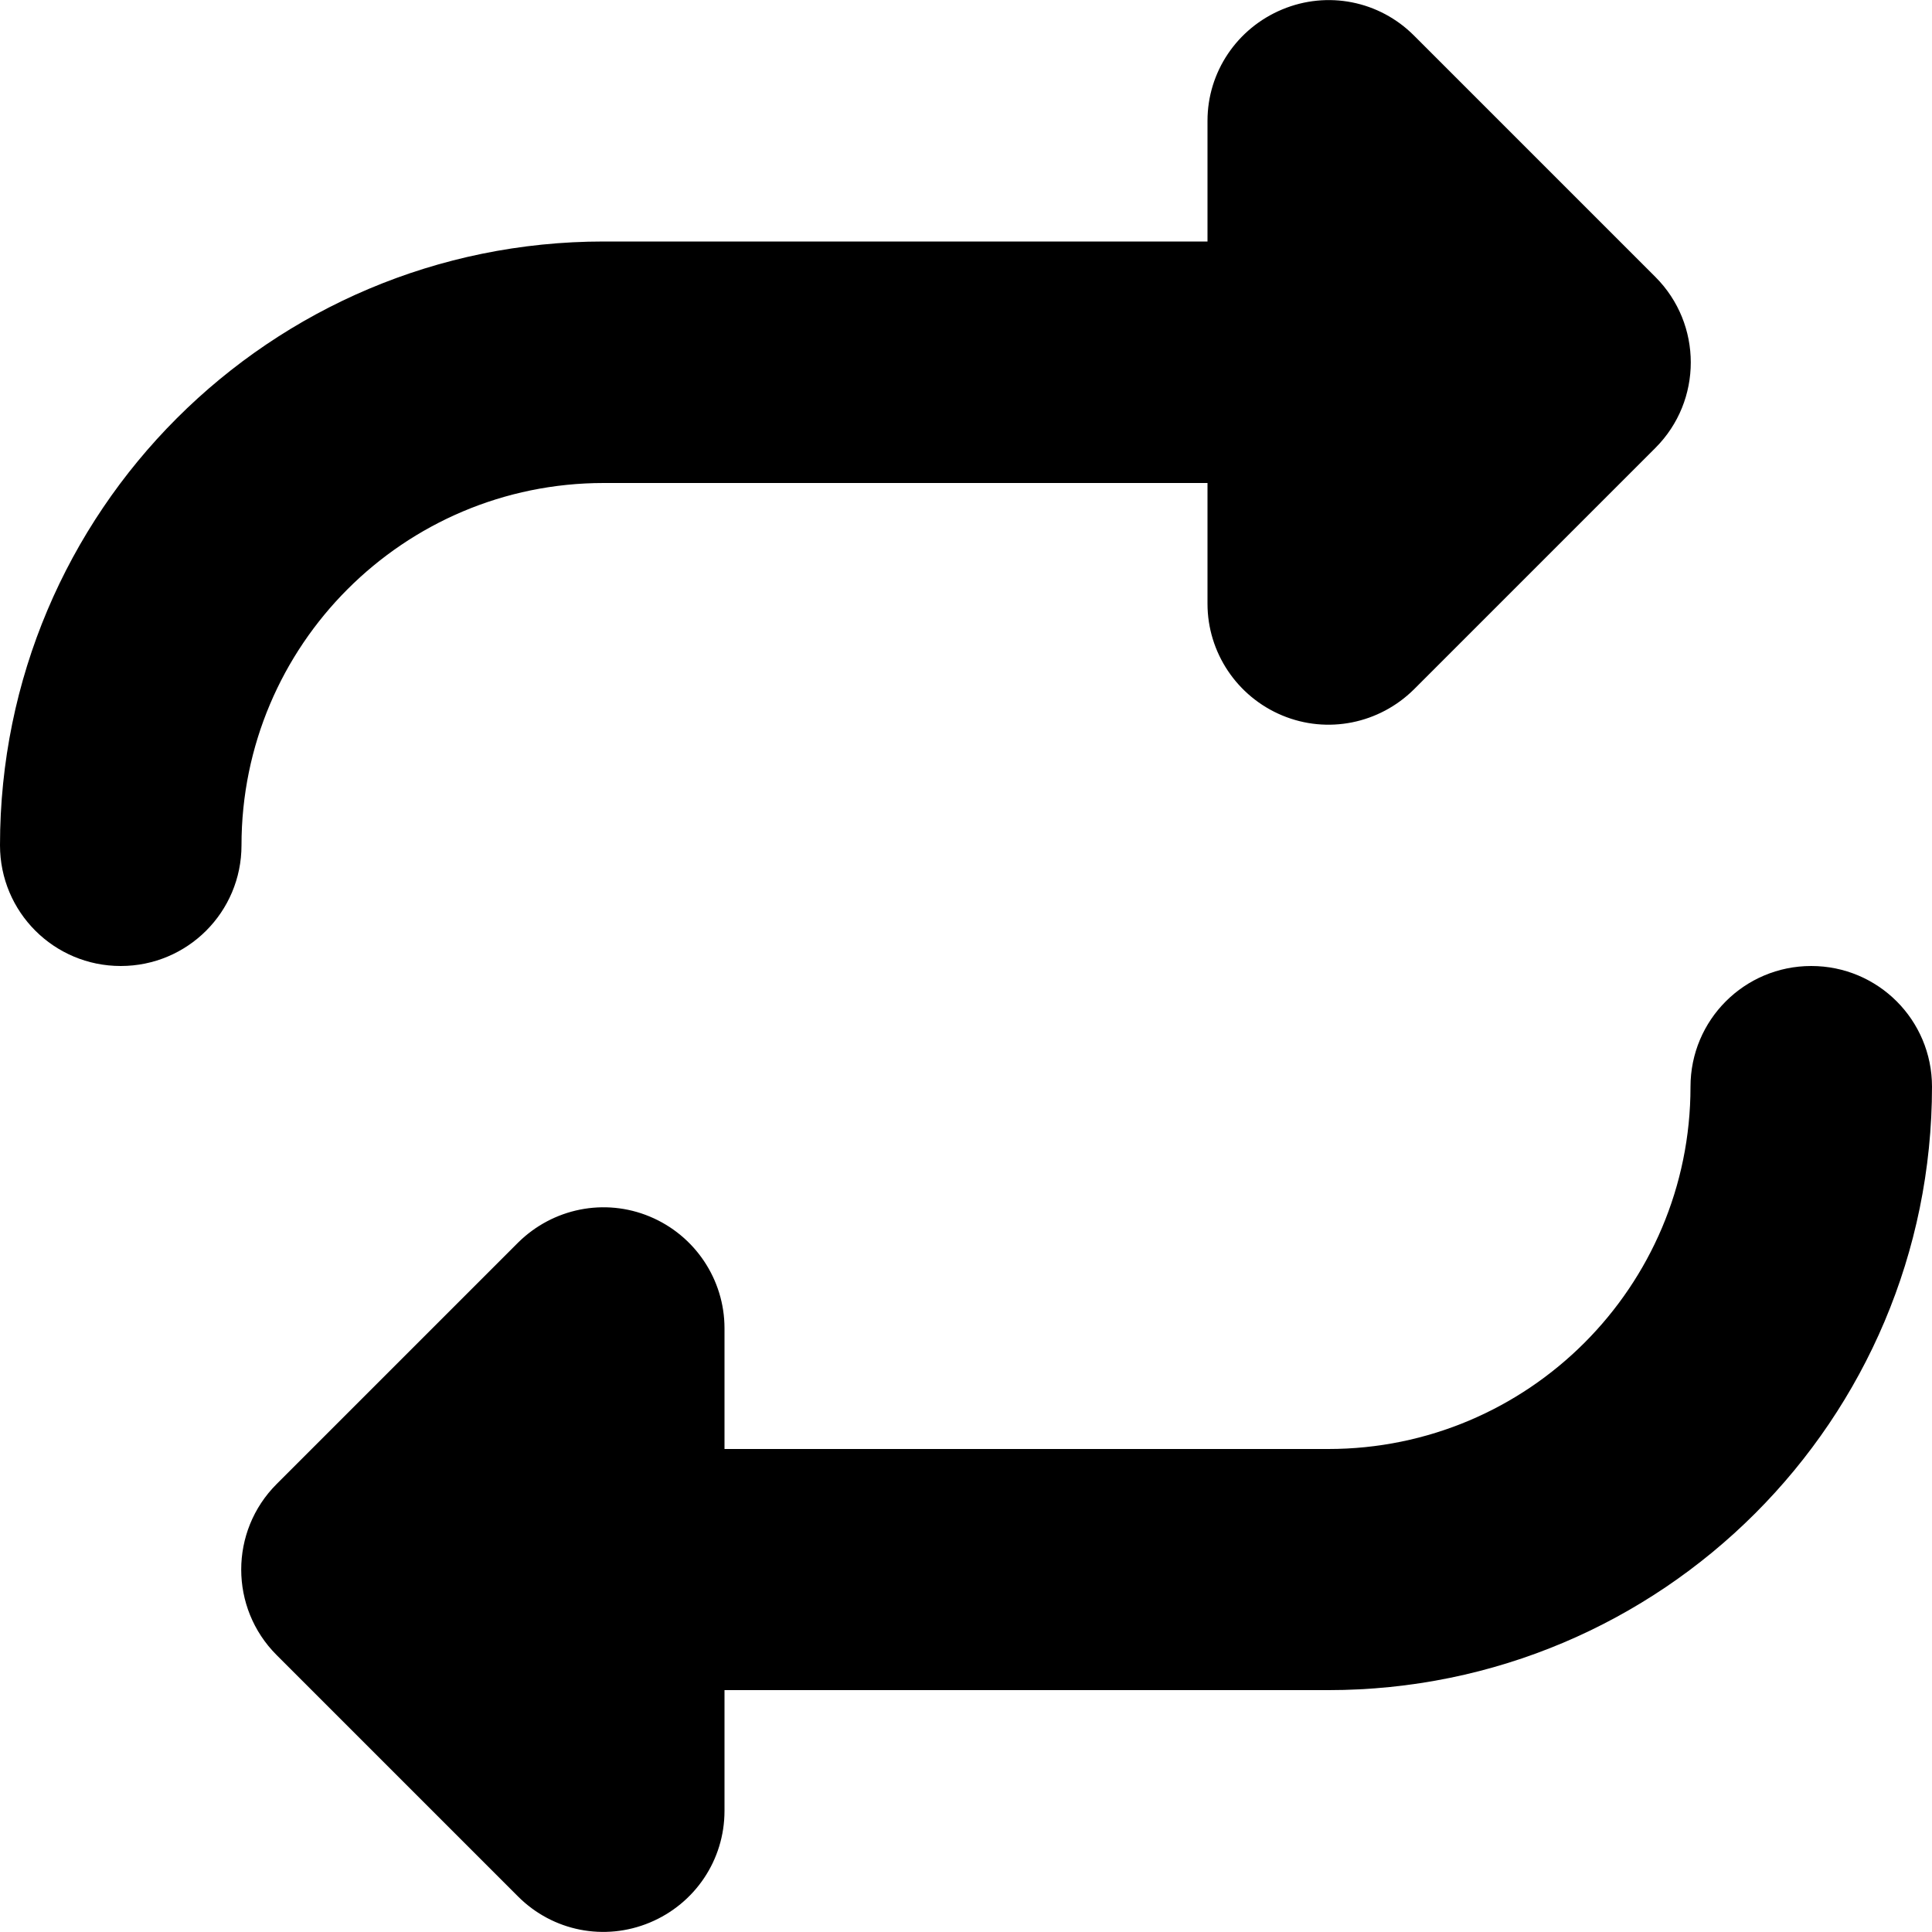
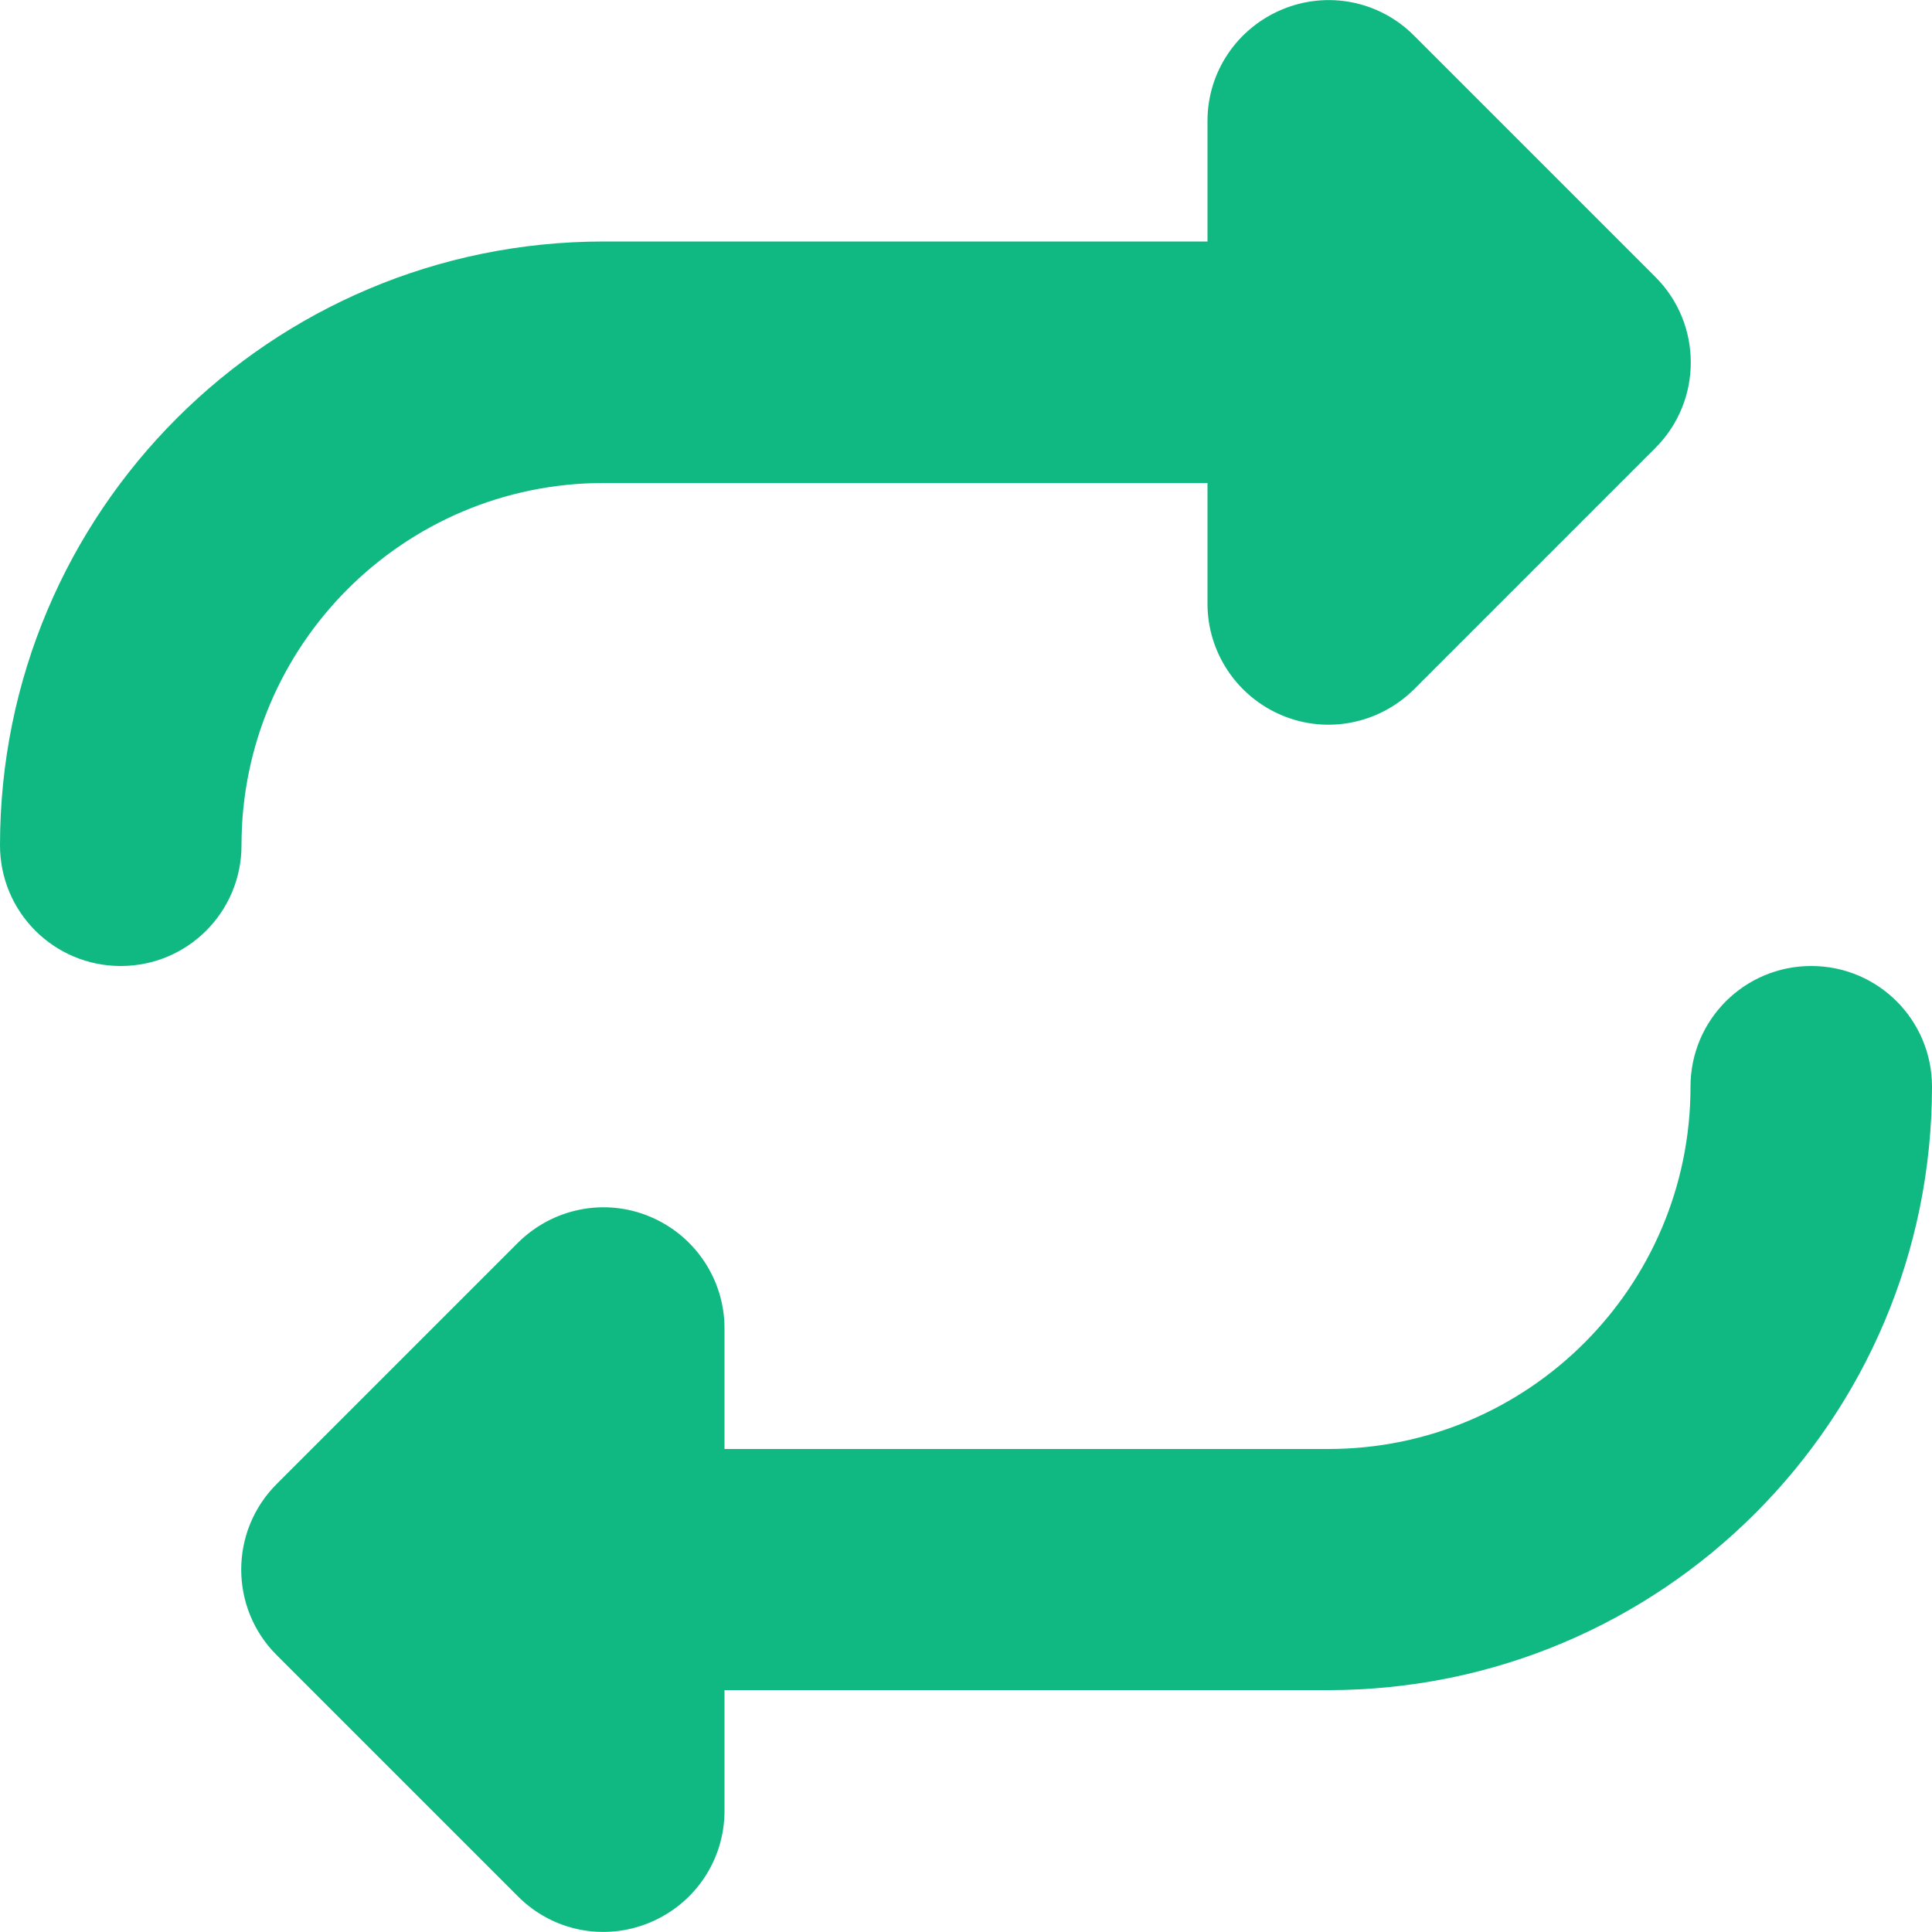
<svg xmlns="http://www.w3.org/2000/svg" viewBox="0 0 512 512">
-   <path d="M0 224c0 17.7 14.3 32 32 32s32-14.3 32-32c0-53 43-96 96-96l160 0 0 32c0 12.9 7.8 24.6 19.8 29.6s25.7 2.2 34.9-6.9l64-64c12.5-12.5 12.5-32.8 0-45.3l-64-64c-9.2-9.2-22.9-11.9-34.9-6.9S320 19.1 320 32l0 32L160 64C71.6 64 0 135.6 0 224zm512 64c0-17.7-14.3-32-32-32s-32 14.3-32 32c0 53-43 96-96 96l-160 0 0-32c0-12.9-7.8-24.6-19.8-29.6s-25.7-2.2-34.9 6.9l-64 64c-12.5 12.5-12.5 32.8 0 45.3l64 64c9.2 9.2 22.9 11.9 34.9 6.9s19.8-16.6 19.8-29.6l0-32 160 0c88.4 0 160-71.6 160-160z" />
+   <path fill="#10b981" d="M0 224c0 17.7 14.3 32 32 32s32-14.3 32-32c0-53 43-96 96-96l160 0 0 32c0 12.9 7.8 24.6 19.8 29.6s25.7 2.2 34.9-6.9l64-64c12.5-12.5 12.5-32.8 0-45.3l-64-64c-9.2-9.2-22.9-11.9-34.9-6.9S320 19.1 320 32l0 32L160 64C71.6 64 0 135.6 0 224zm512 64c0-17.7-14.3-32-32-32s-32 14.3-32 32c0 53-43 96-96 96l-160 0 0-32c0-12.9-7.8-24.6-19.8-29.6s-25.7-2.2-34.9 6.9l-64 64c-12.5 12.5-12.5 32.8 0 45.3l64 64c9.2 9.2 22.9 11.9 34.9 6.9s19.8-16.6 19.8-29.6l0-32 160 0c88.4 0 160-71.6 160-160z" />
</svg>
